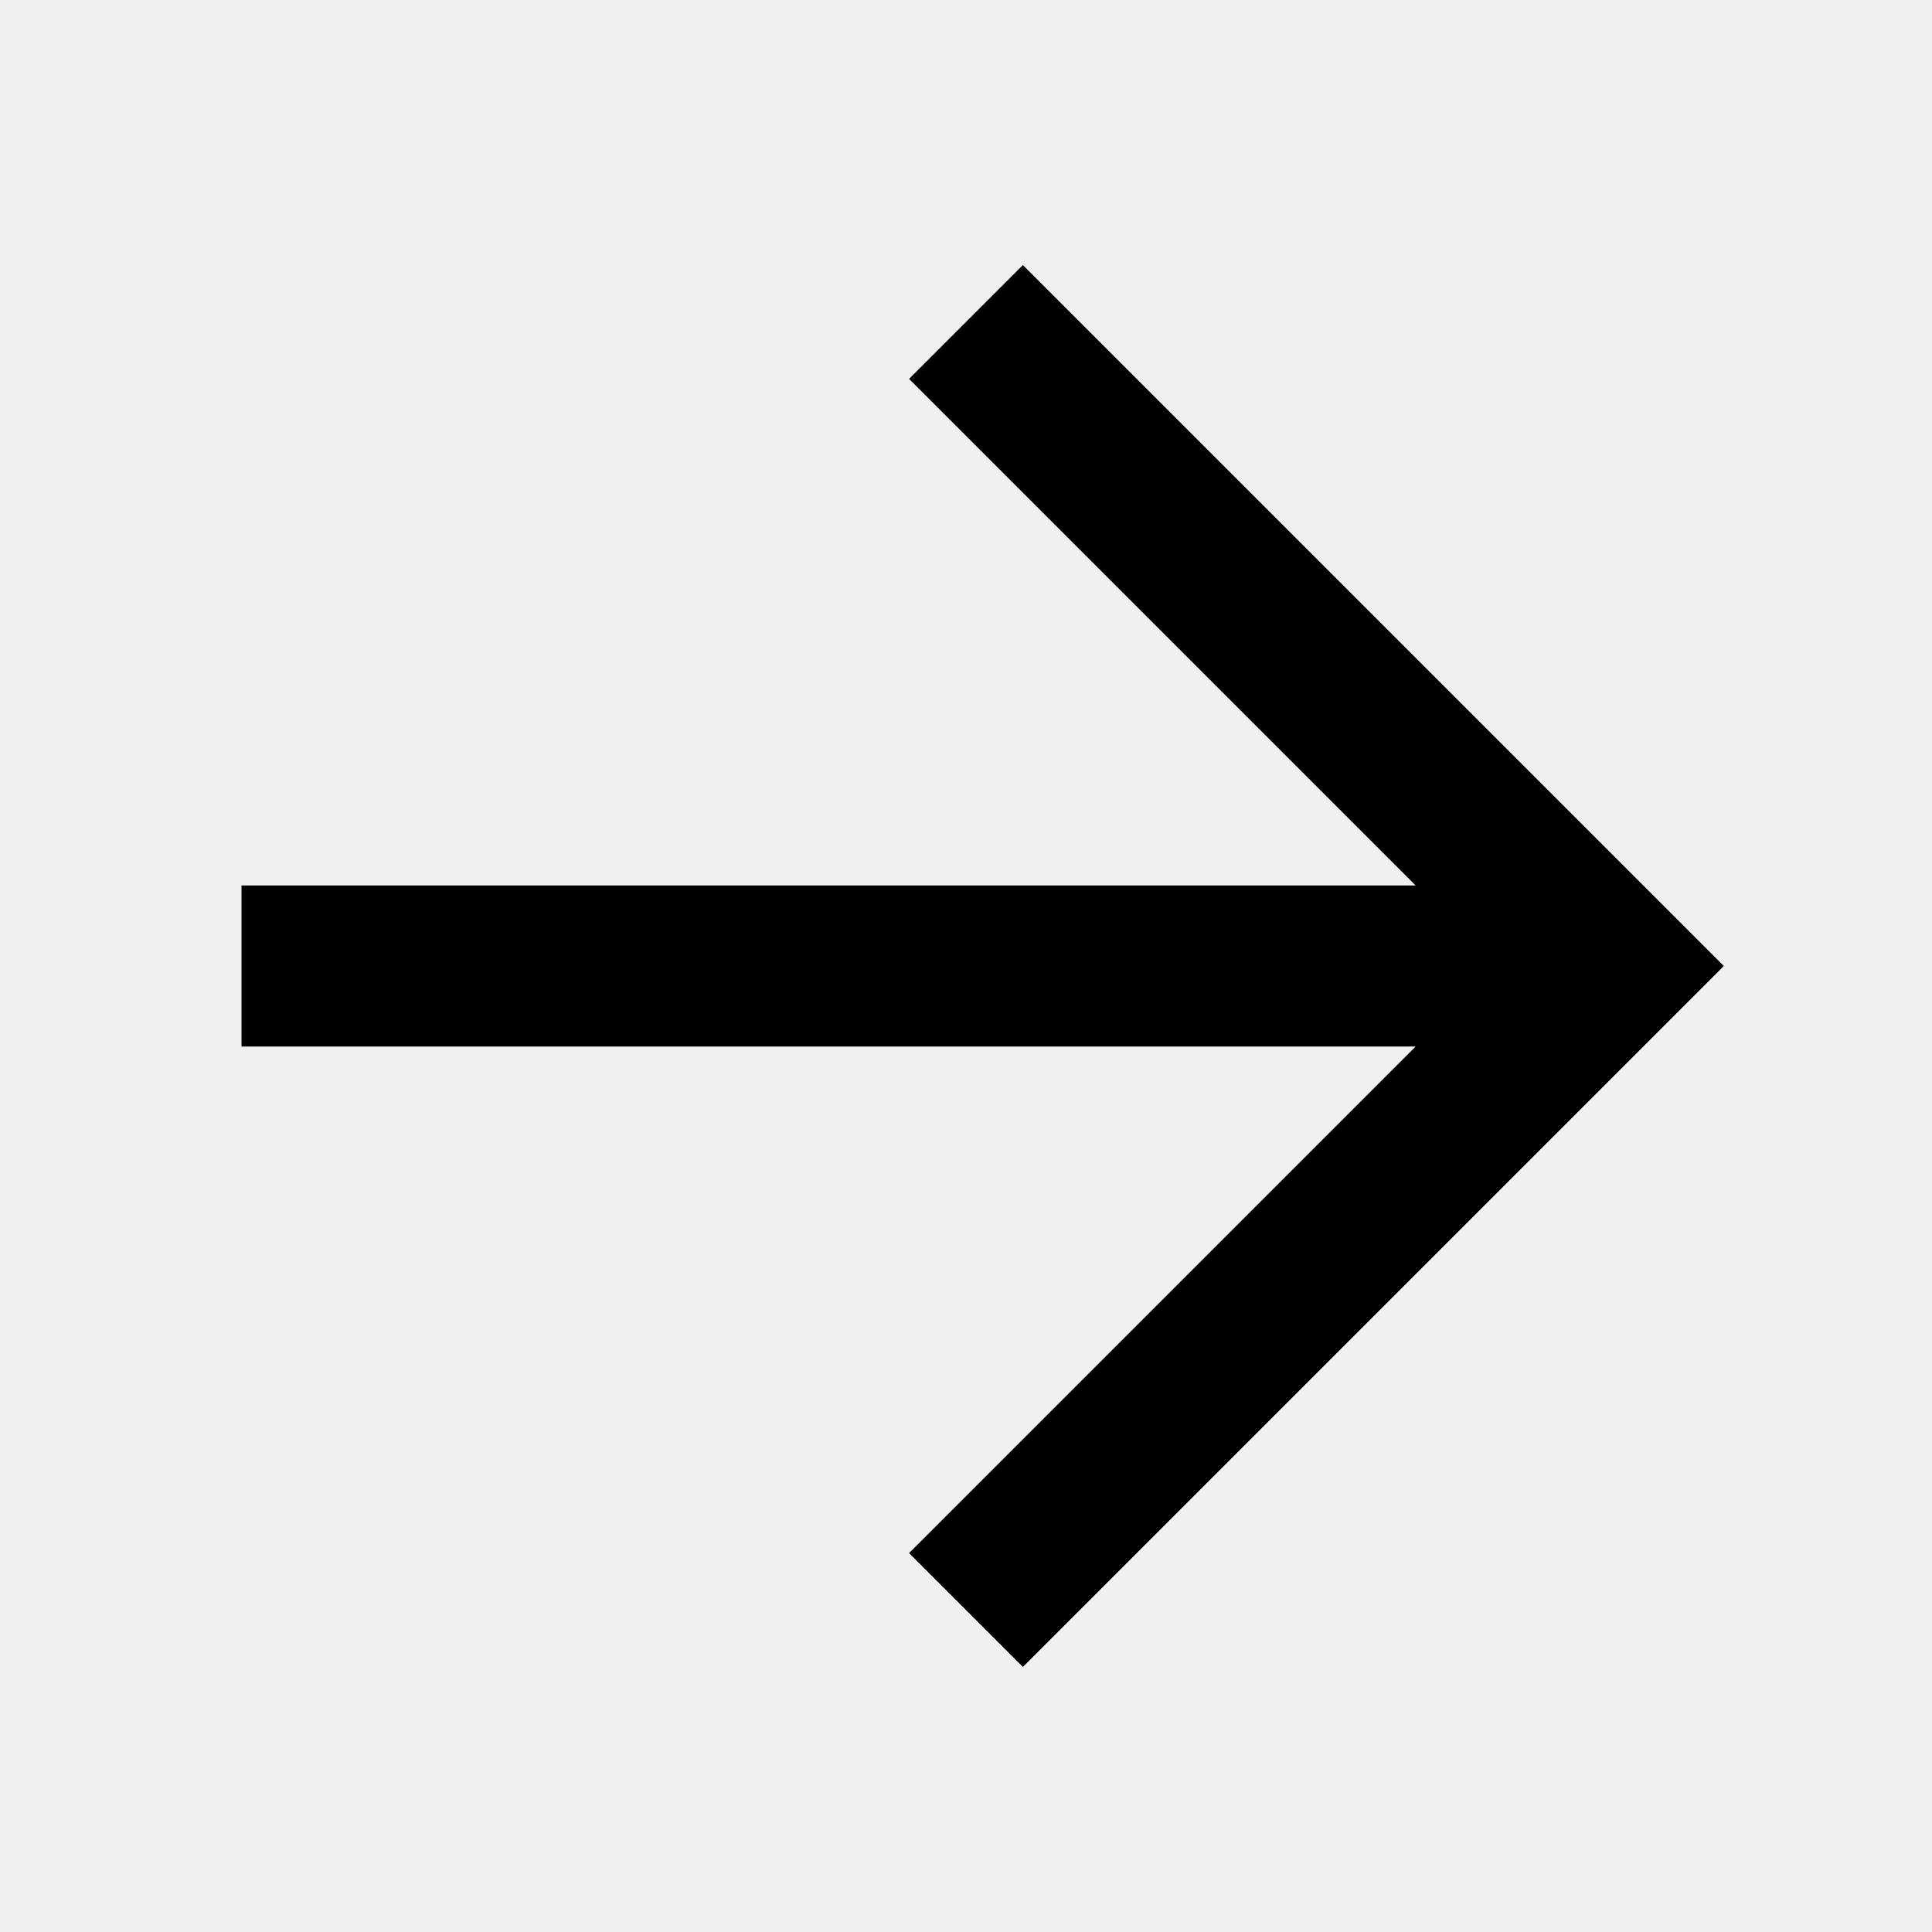
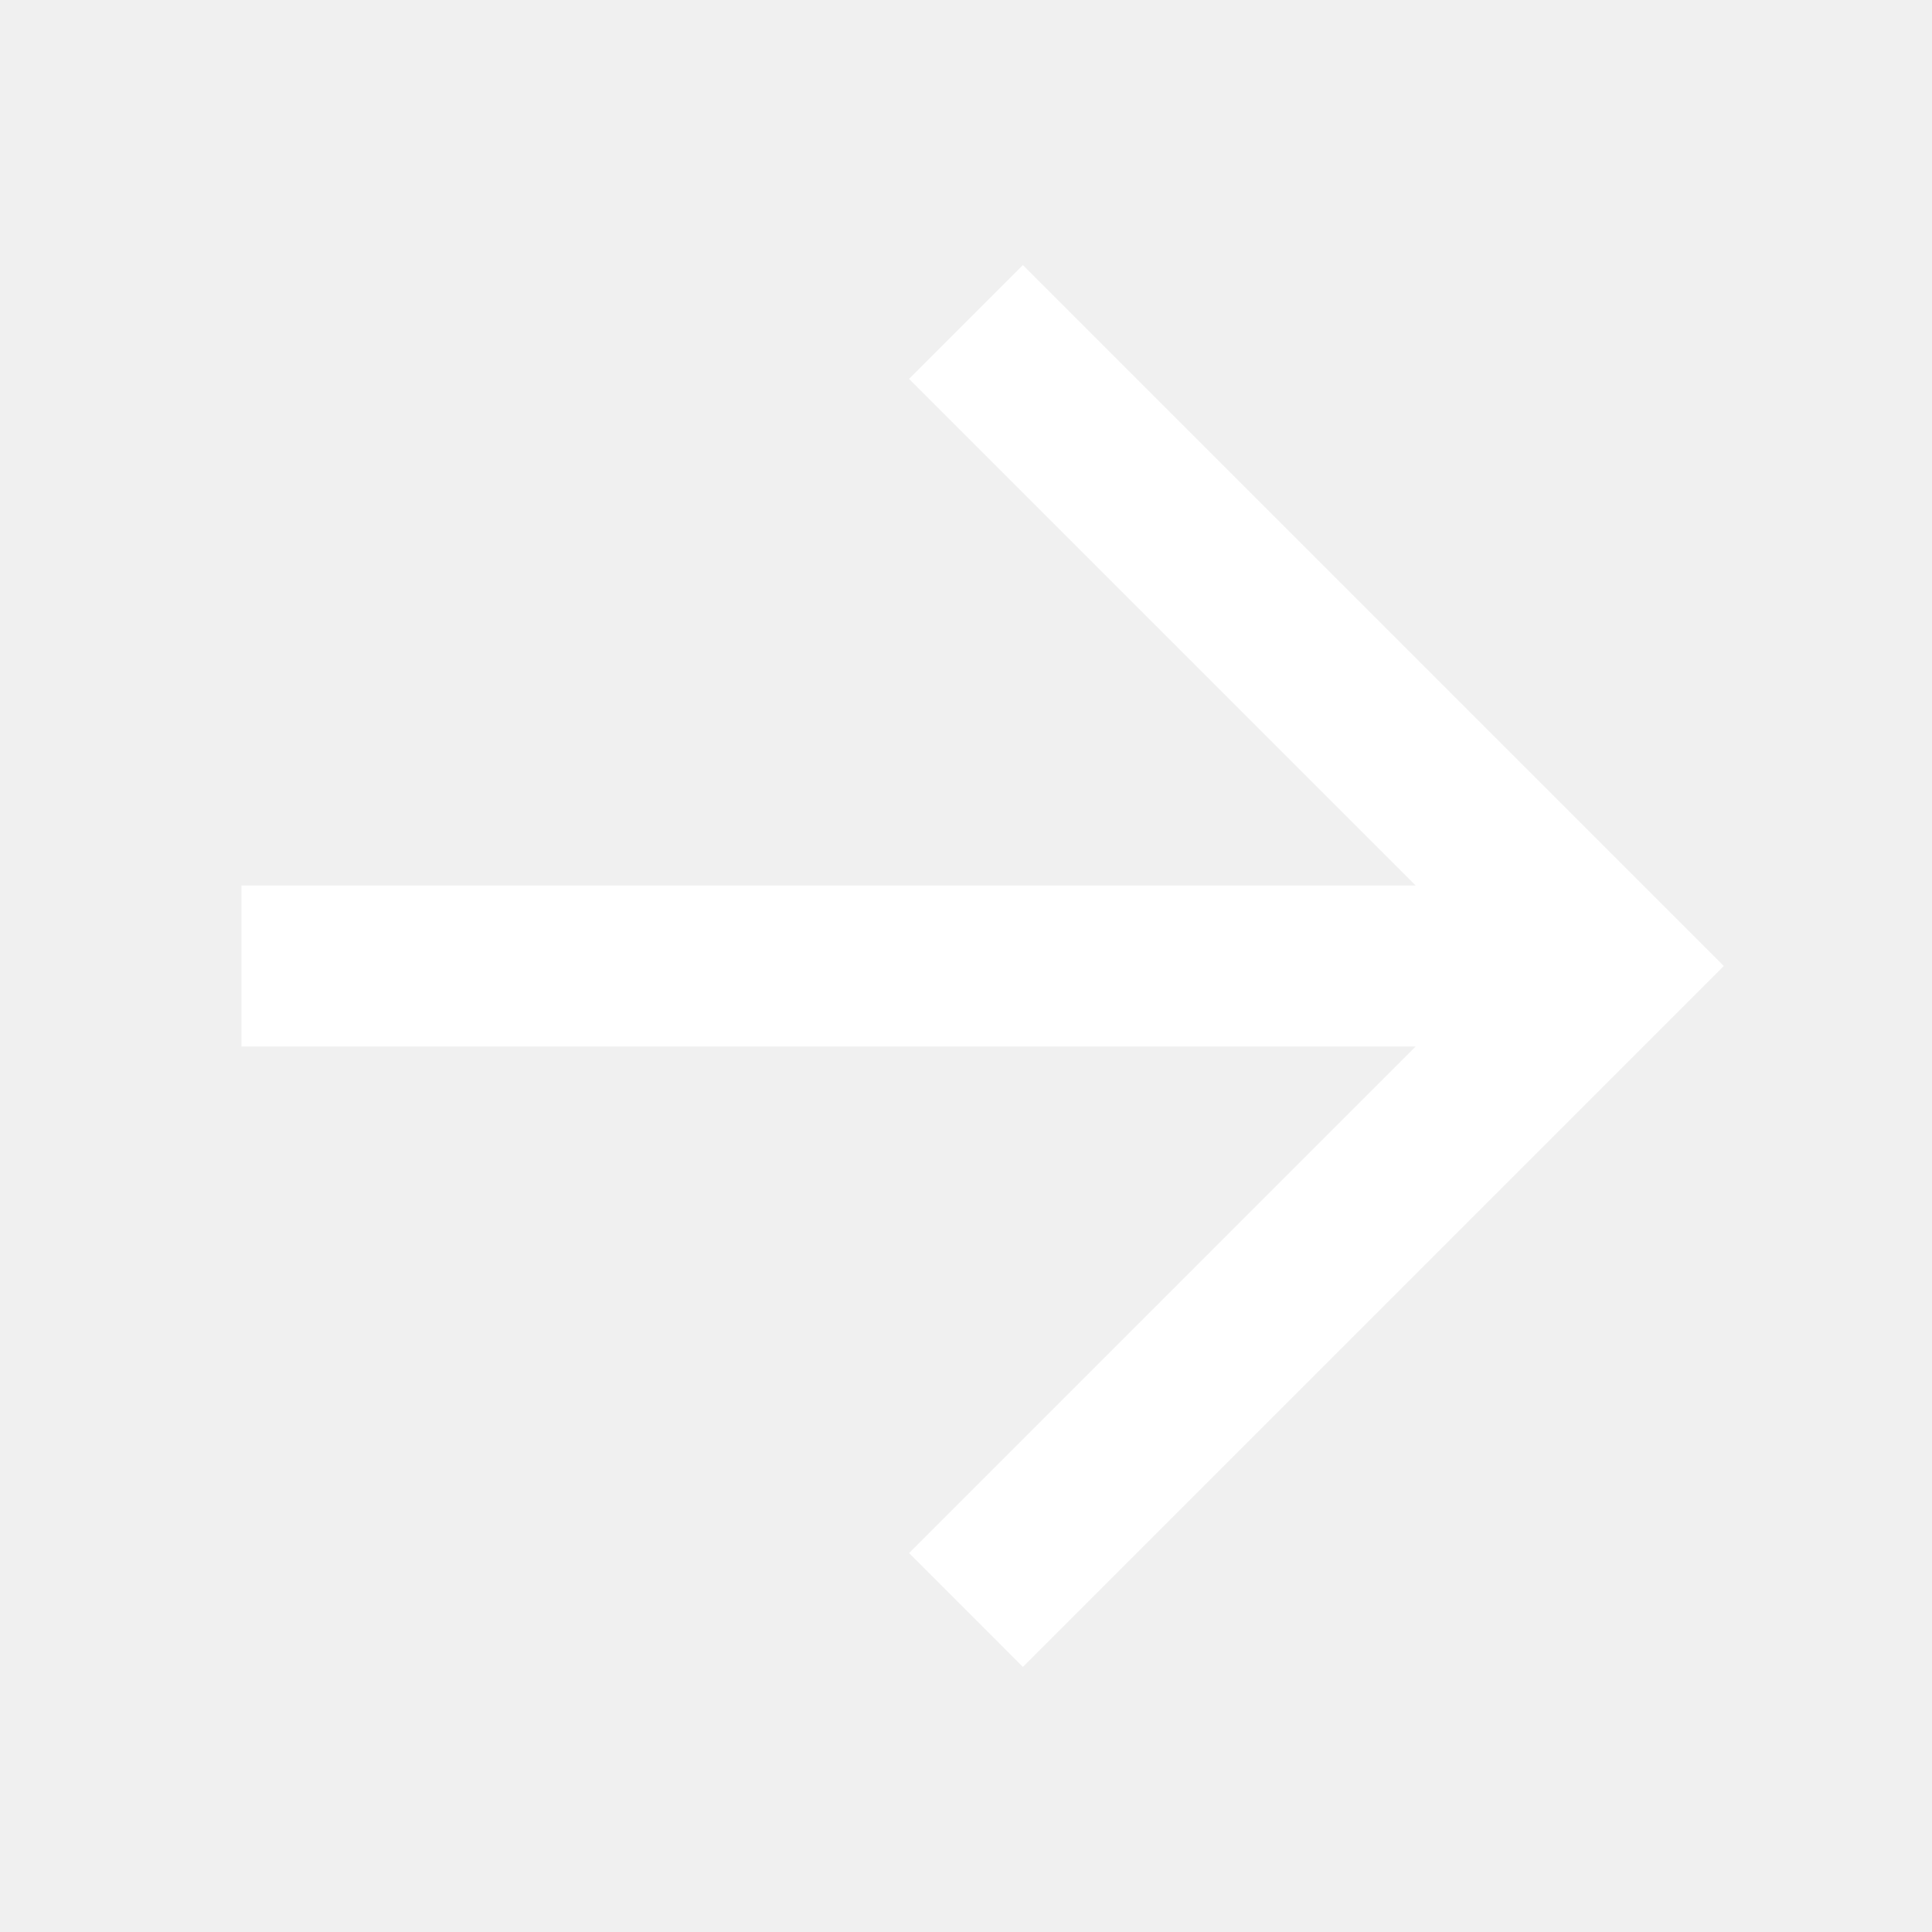
<svg xmlns="http://www.w3.org/2000/svg" width="24" height="24" viewBox="0 0 24 24" fill="none">
  <g id="24 / arrows / arrow-right">
-     <path id="icon" fill-rule="evenodd" clip-rule="evenodd" d="M17.586 13H3V11H17.586L11.293 4.707L12.707 3.293L21.414 12L12.707 20.707L11.293 19.293L17.586 13Z" fill="black" />
+     <path id="icon" fill-rule="evenodd" clip-rule="evenodd" d="M17.586 13H3V11H17.586L11.293 4.707L12.707 3.293L21.414 12L12.707 20.707L11.293 19.293L17.586 13Z" fill="white" />
  </g>
</svg>
